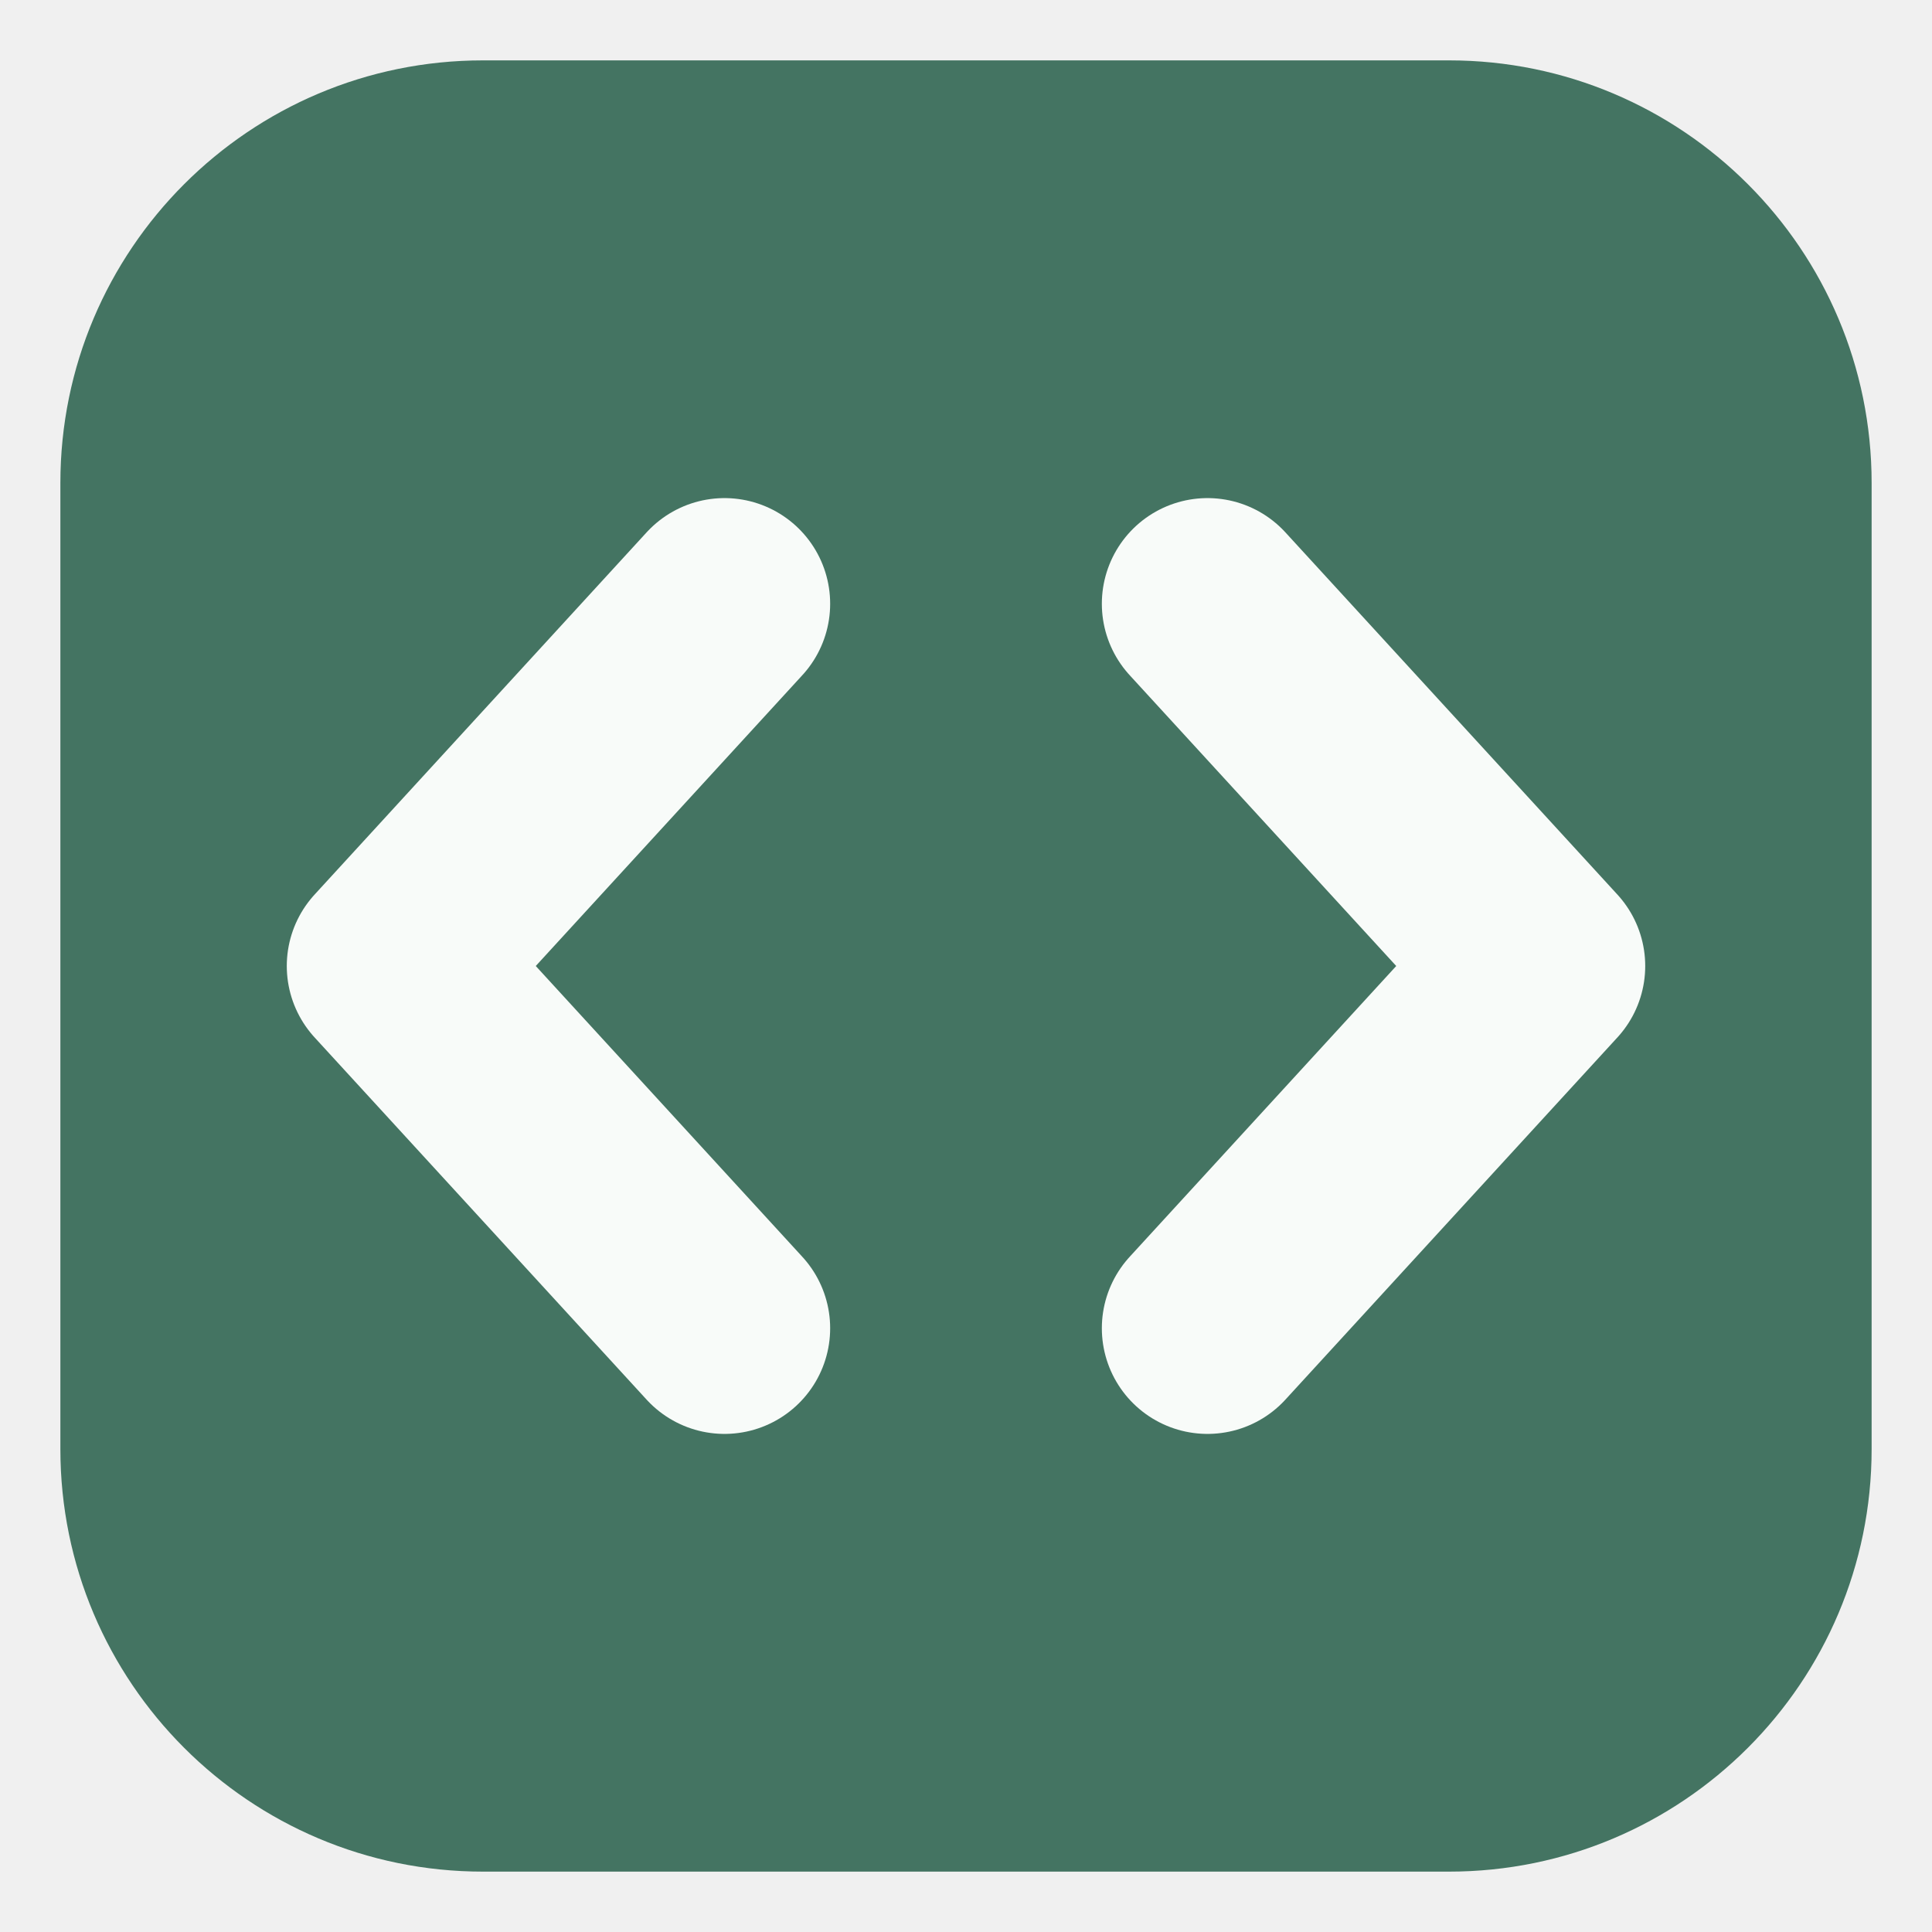
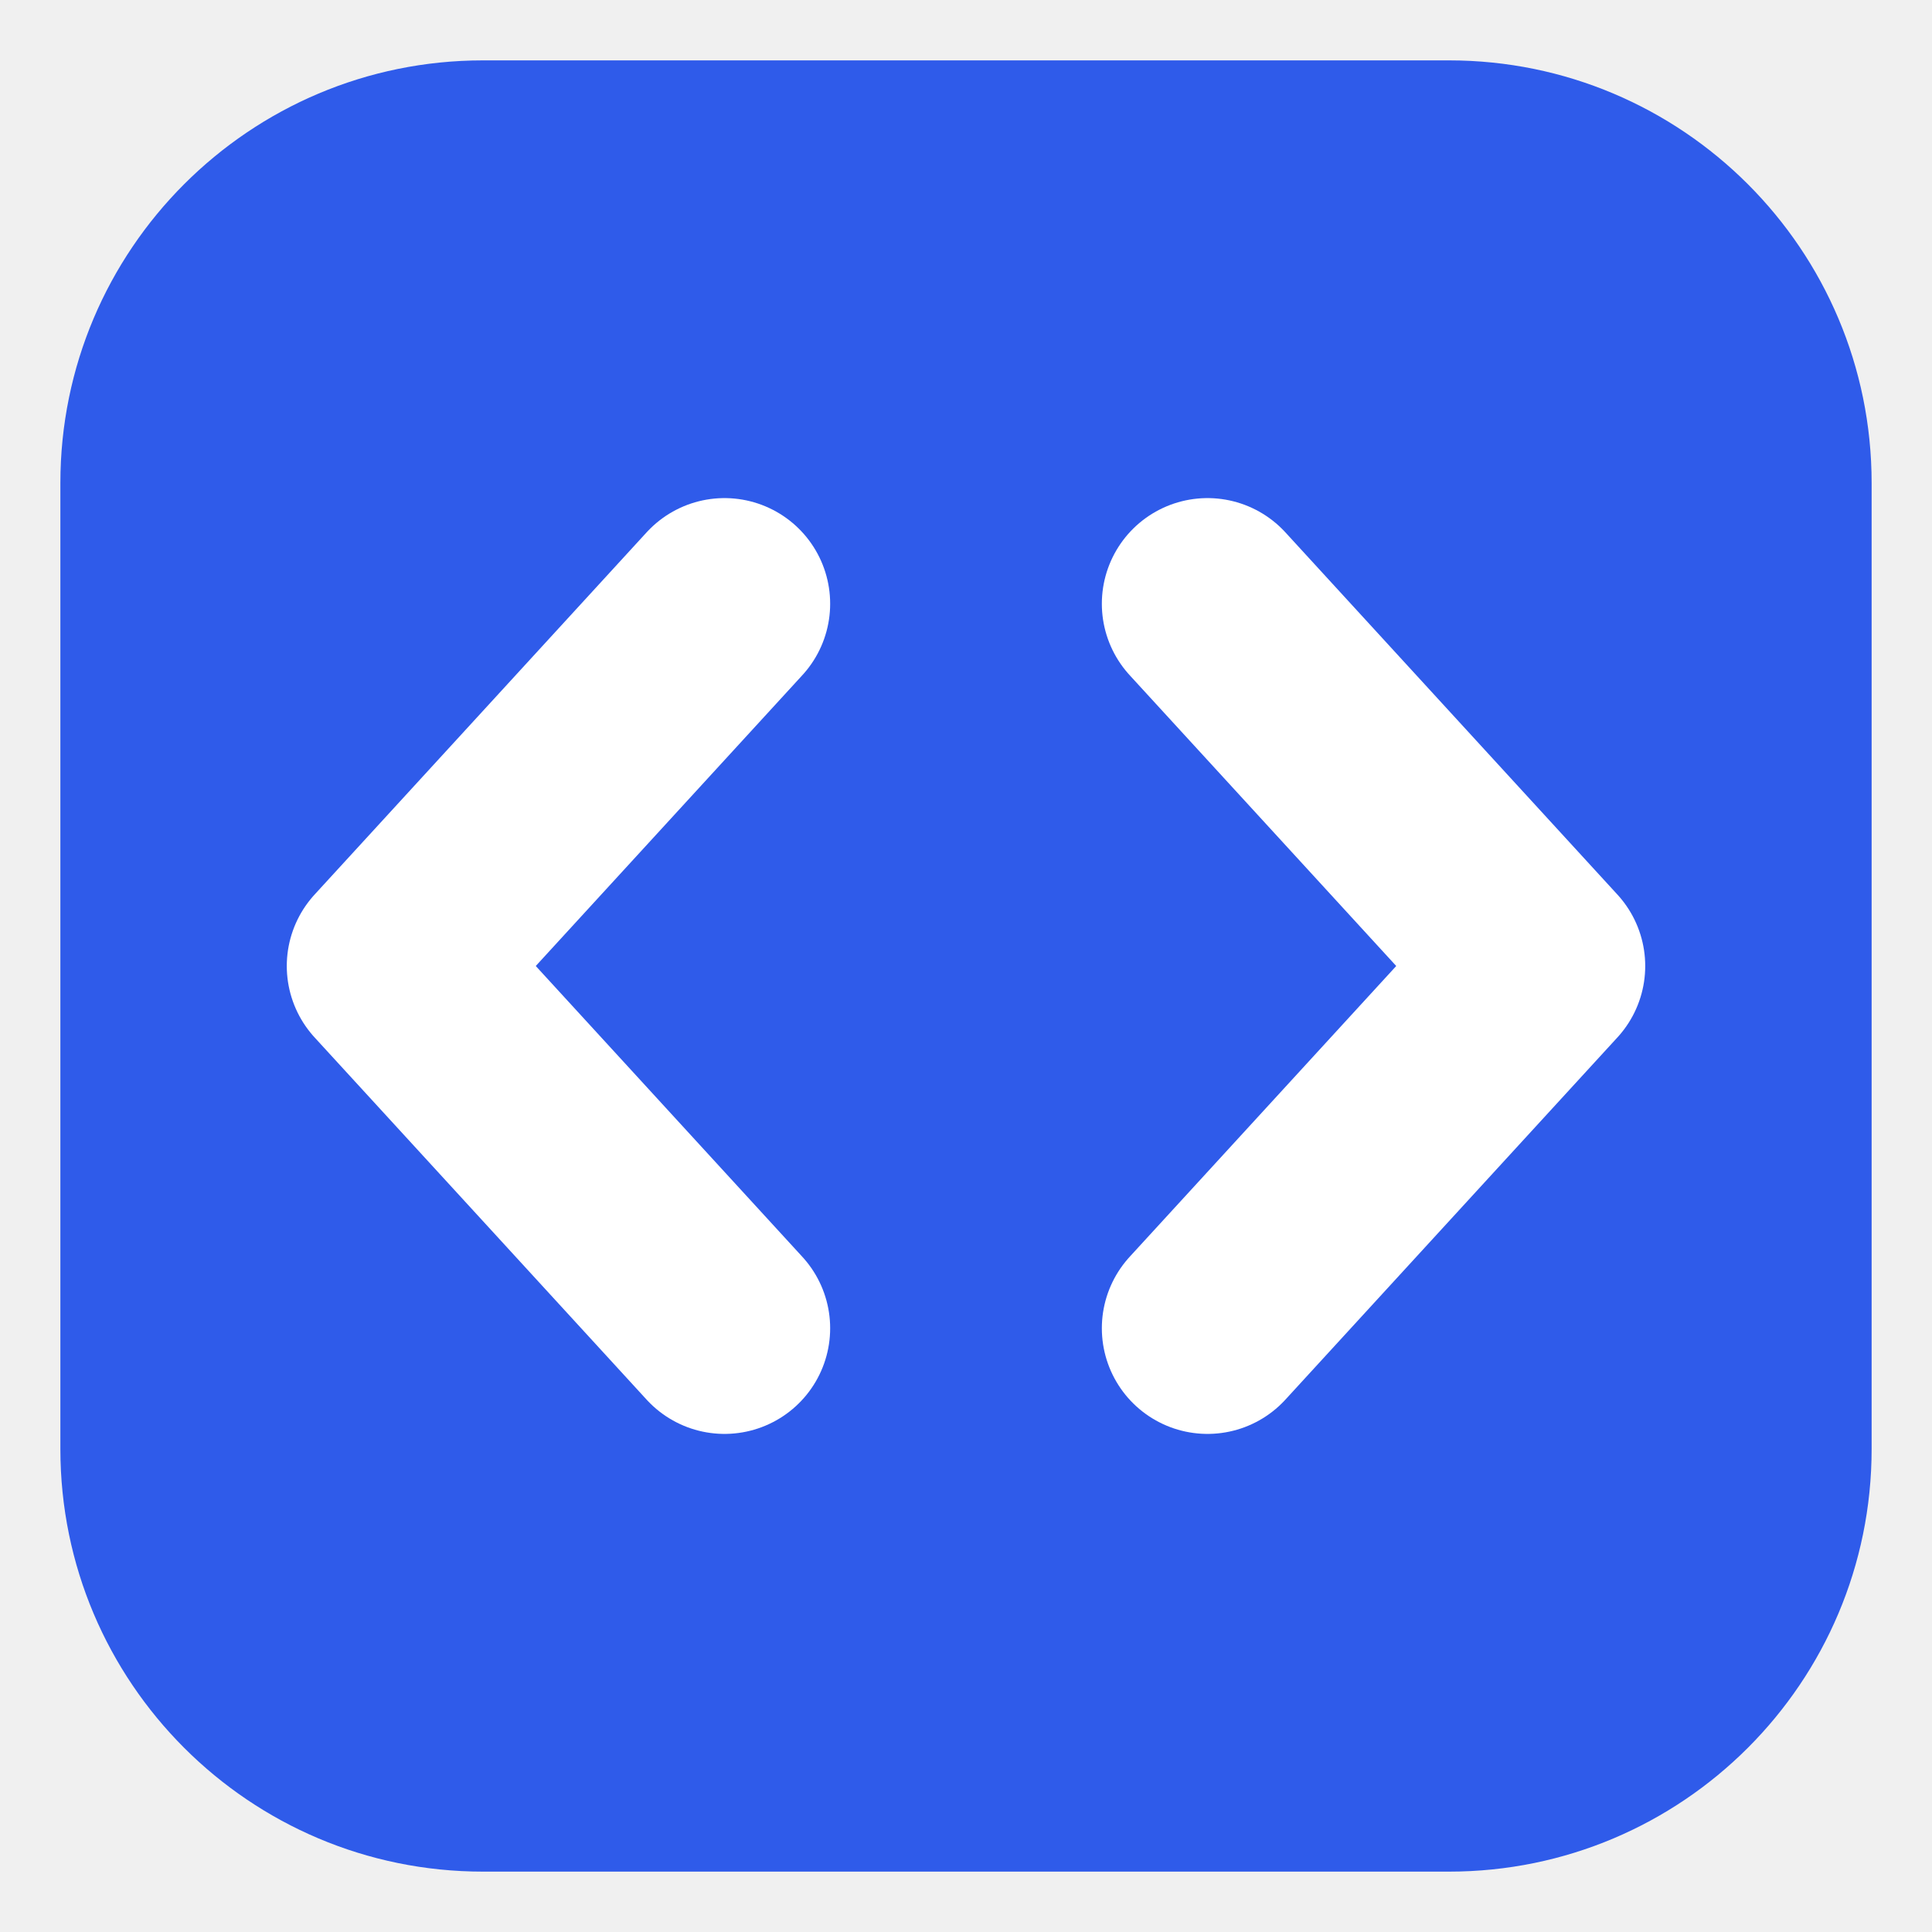
<svg xmlns="http://www.w3.org/2000/svg" viewBox="0 0 32 32">
-   <rect x="1" y="1" width="30" height="30" rx="7" fill="#447462" />
-   <path d="M12 10 6.5 16l5.5 6M20 10l5.5 6-5.5 6" fill="none" stroke="#f8fbf9" stroke-width="3.5" stroke-linecap="round" stroke-linejoin="round" />
+   <rect x="1" y="1" width="30" height="30" rx="7" fill="#2f5bea" />
+   <path d="M12 10 6.5 16l5.5 6M20 10l5.5 6-5.5 6" fill="none" stroke="#ffffff" stroke-width="3.5" stroke-linecap="round" stroke-linejoin="round" />
</svg>
